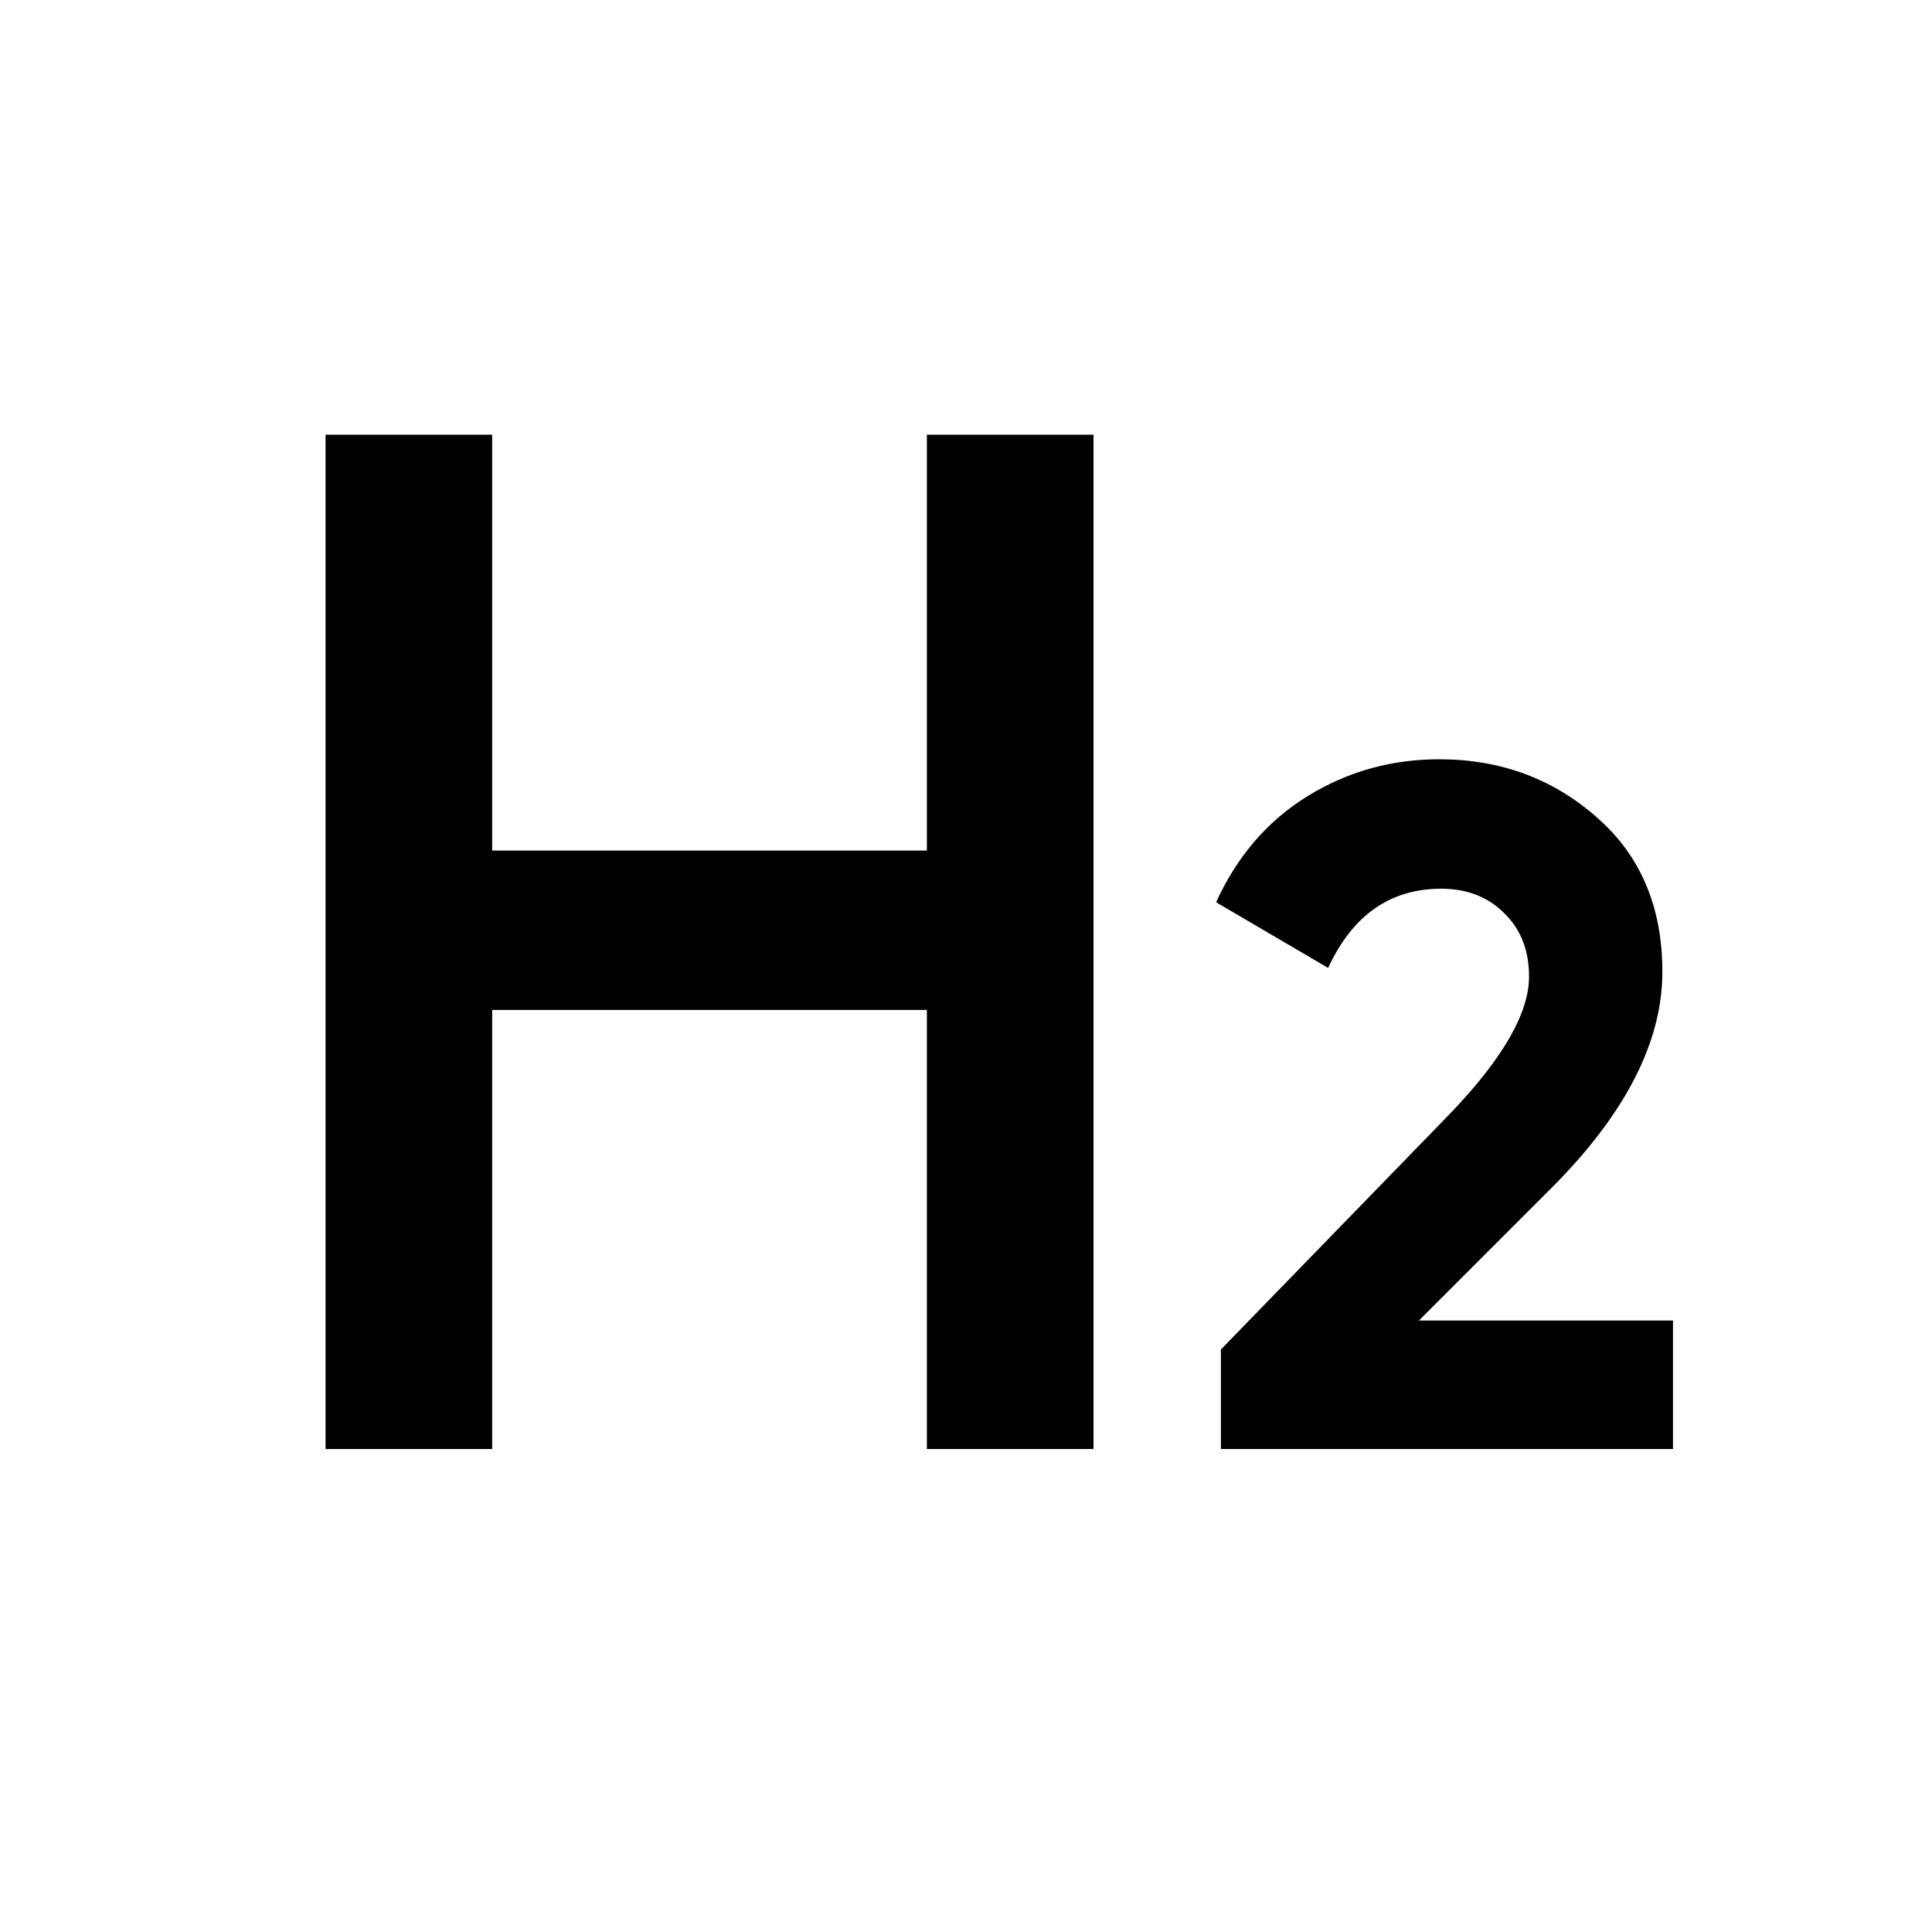
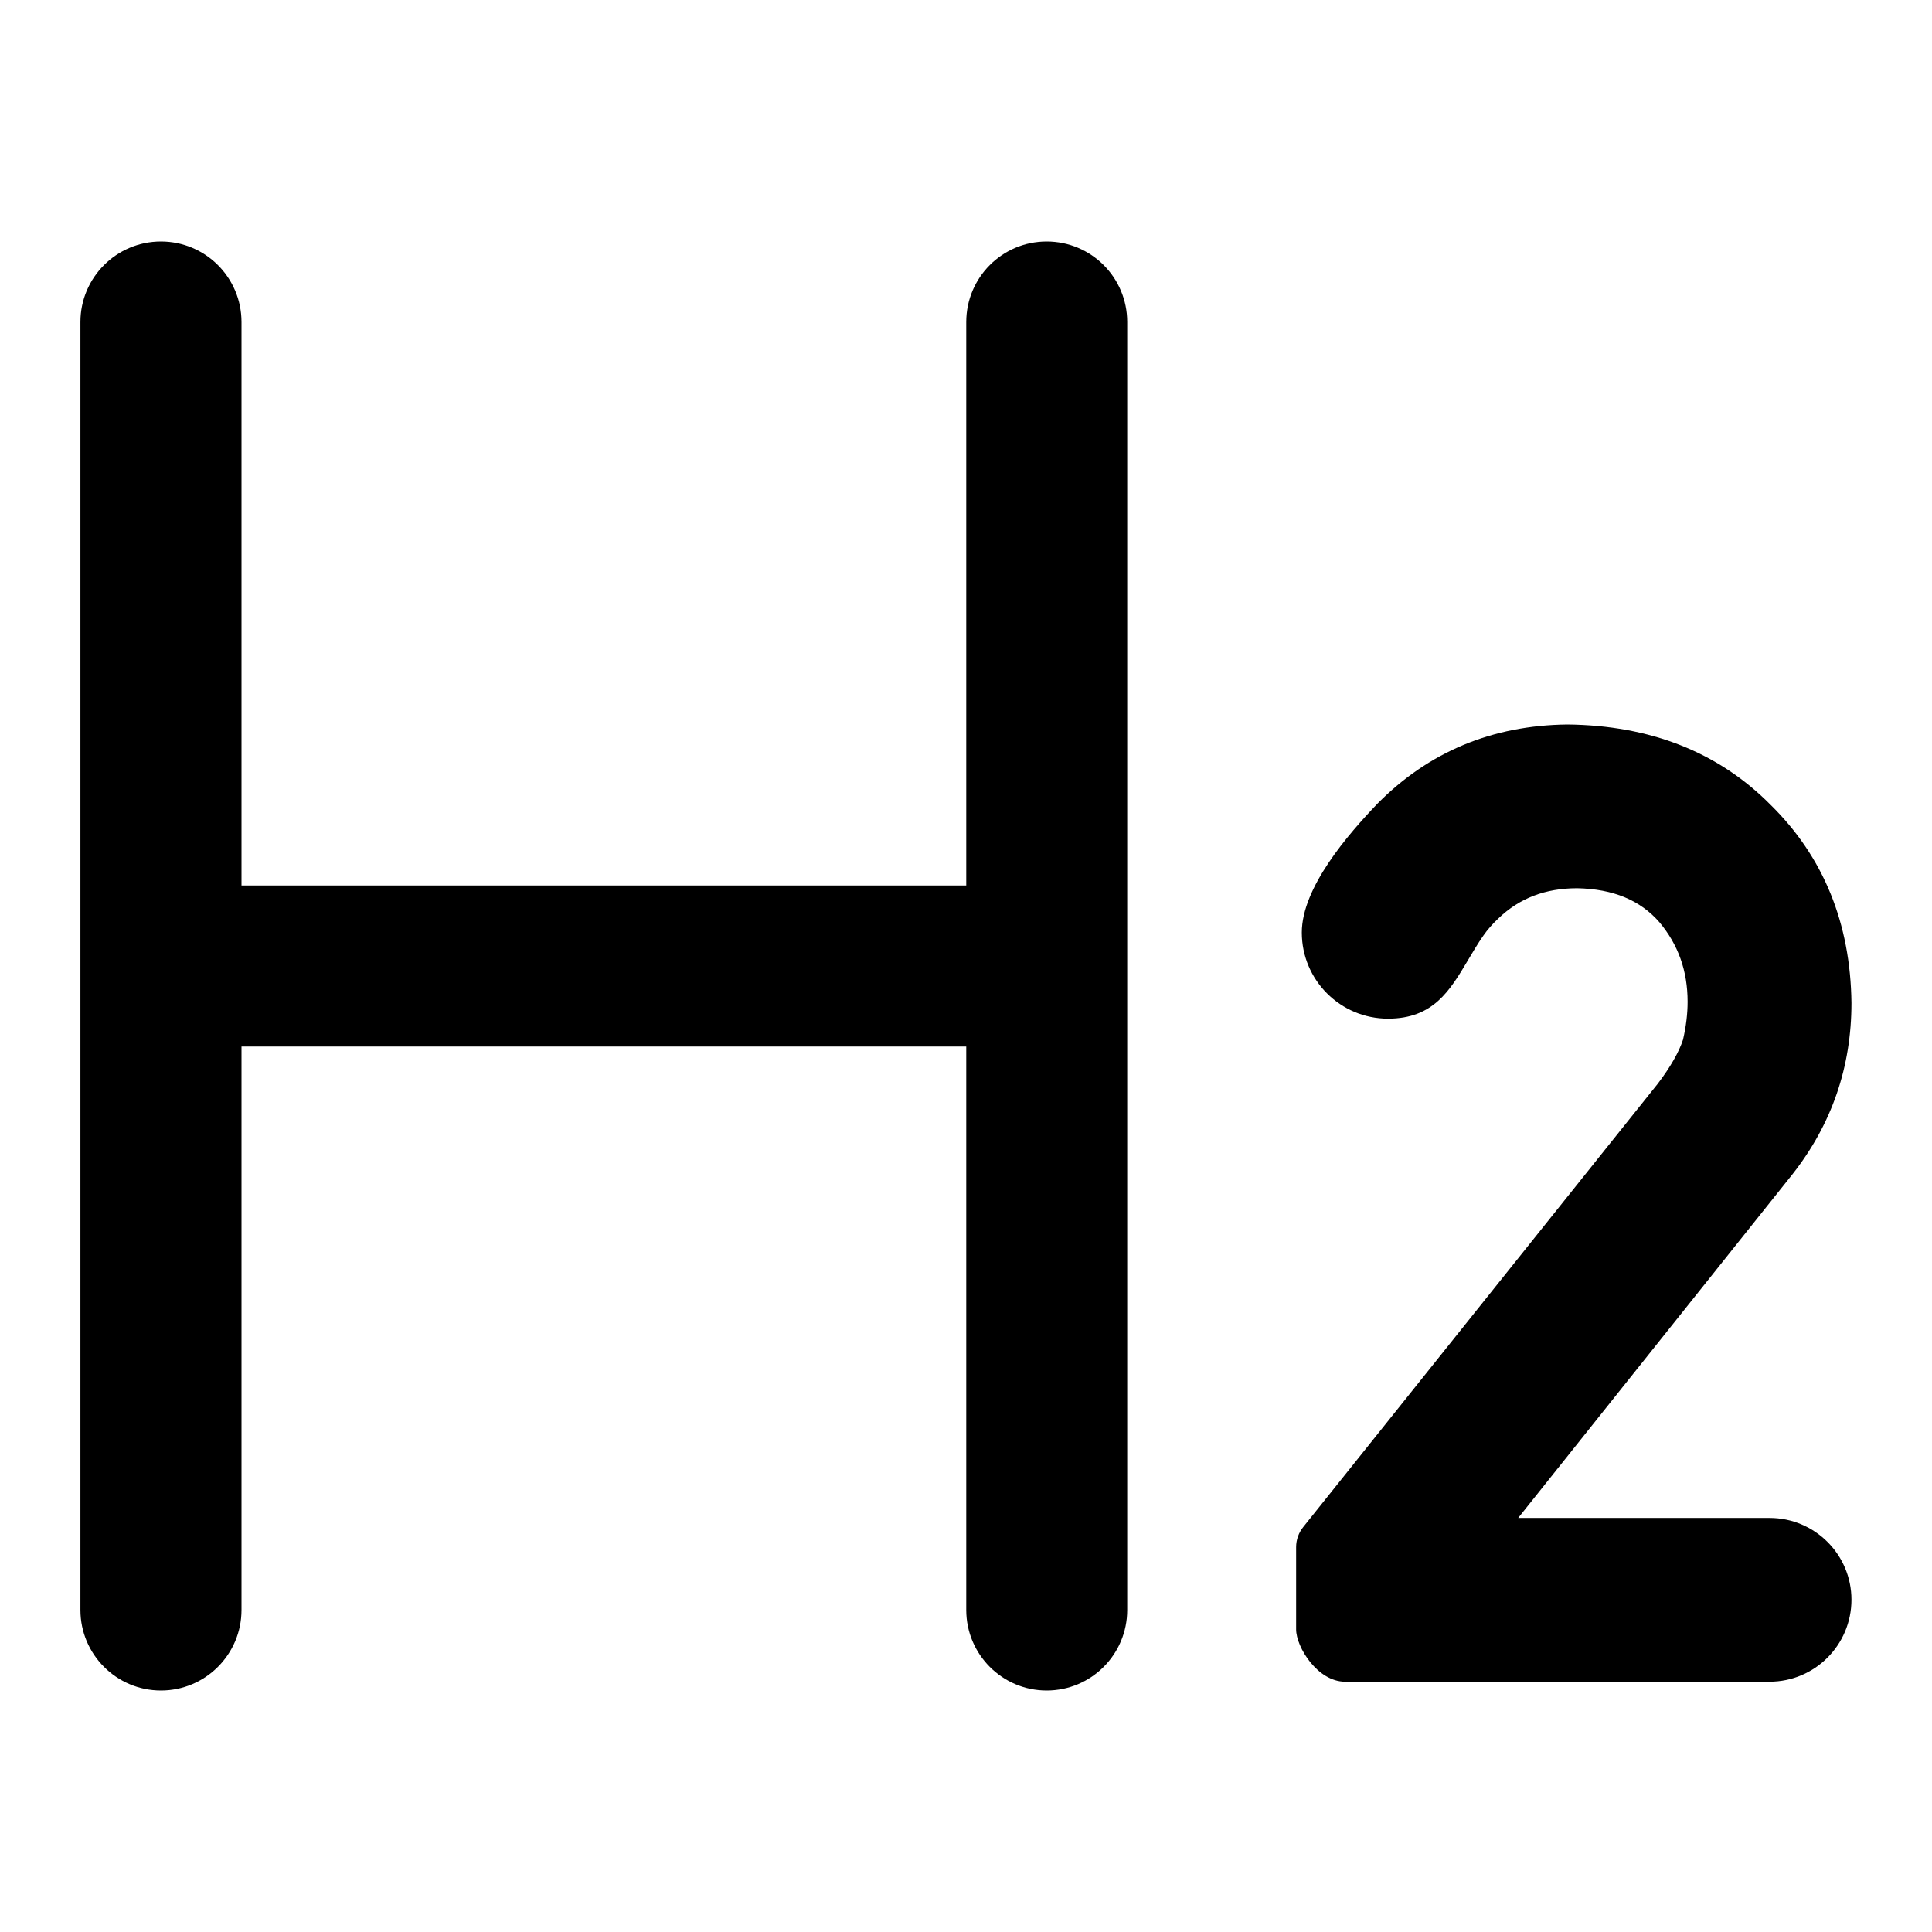
<svg xmlns="http://www.w3.org/2000/svg" width="16" height="16" viewBox="0 0 16 16" fill="none">
-   <path d="M7.676 3.6H9.056V12H7.676V8.364H4.076V12H2.696V3.6H4.076V7.044H7.676V3.6Z" fill="currentColor" />
-   <path d="M10.111 12V11.176L12.023 9.208C12.449 8.76 12.663 8.387 12.663 8.088C12.663 7.869 12.593 7.693 12.455 7.56C12.321 7.427 12.148 7.36 11.935 7.36C11.513 7.36 11.201 7.579 10.999 8.016L10.071 7.472C10.247 7.088 10.5 6.795 10.831 6.592C11.161 6.389 11.524 6.288 11.919 6.288C12.425 6.288 12.86 6.448 13.223 6.768C13.585 7.083 13.767 7.509 13.767 8.048C13.767 8.629 13.46 9.227 12.847 9.84L11.751 10.936H13.855V12H10.111Z" fill="currentColor" />
+   <path d="M1.333 2C0.965 2 0.666 2.298 0.666 2.667V13.333C0.666 13.701 0.965 14 1.333 14C1.701 14 2 13.701 2 13.333V8.667H8.002V13.333C8.002 13.701 8.3 14 8.668 14C9.037 14 9.335 13.701 9.335 13.333V2.667C9.335 2.298 9.037 2 8.668 2C8.3 2 8.002 2.298 8.002 2.667V7.333H2V2.667C2 2.298 1.701 2 1.333 2Z" fill="currentColor" />
+   <path d="M15.333 13.248C15.333 12.874 15.029 12.571 14.655 12.571H12.573L14.845 9.724C15.17 9.31 15.333 8.836 15.333 8.306C15.325 7.645 15.101 7.095 14.662 6.664C14.231 6.229 13.667 6.007 12.98 6C12.358 6.007 11.833 6.226 11.409 6.654C11.162 6.912 10.781 7.351 10.781 7.723C10.781 8.117 11.101 8.436 11.495 8.436C11.87 8.436 12.007 8.204 12.157 7.952C12.197 7.885 12.237 7.816 12.284 7.749C12.32 7.697 12.362 7.65 12.408 7.607C12.582 7.439 12.797 7.356 13.062 7.356C13.361 7.362 13.585 7.456 13.743 7.638C13.899 7.824 13.976 8.042 13.976 8.296C13.976 8.393 13.964 8.498 13.938 8.61C13.905 8.711 13.834 8.837 13.728 8.976L10.793 12.646C10.755 12.693 10.734 12.752 10.734 12.812V13.494C10.734 13.641 10.912 13.927 11.139 13.927H14.655C15.029 13.927 15.333 13.623 15.333 13.248Z" fill="currentColor" />
</svg>
